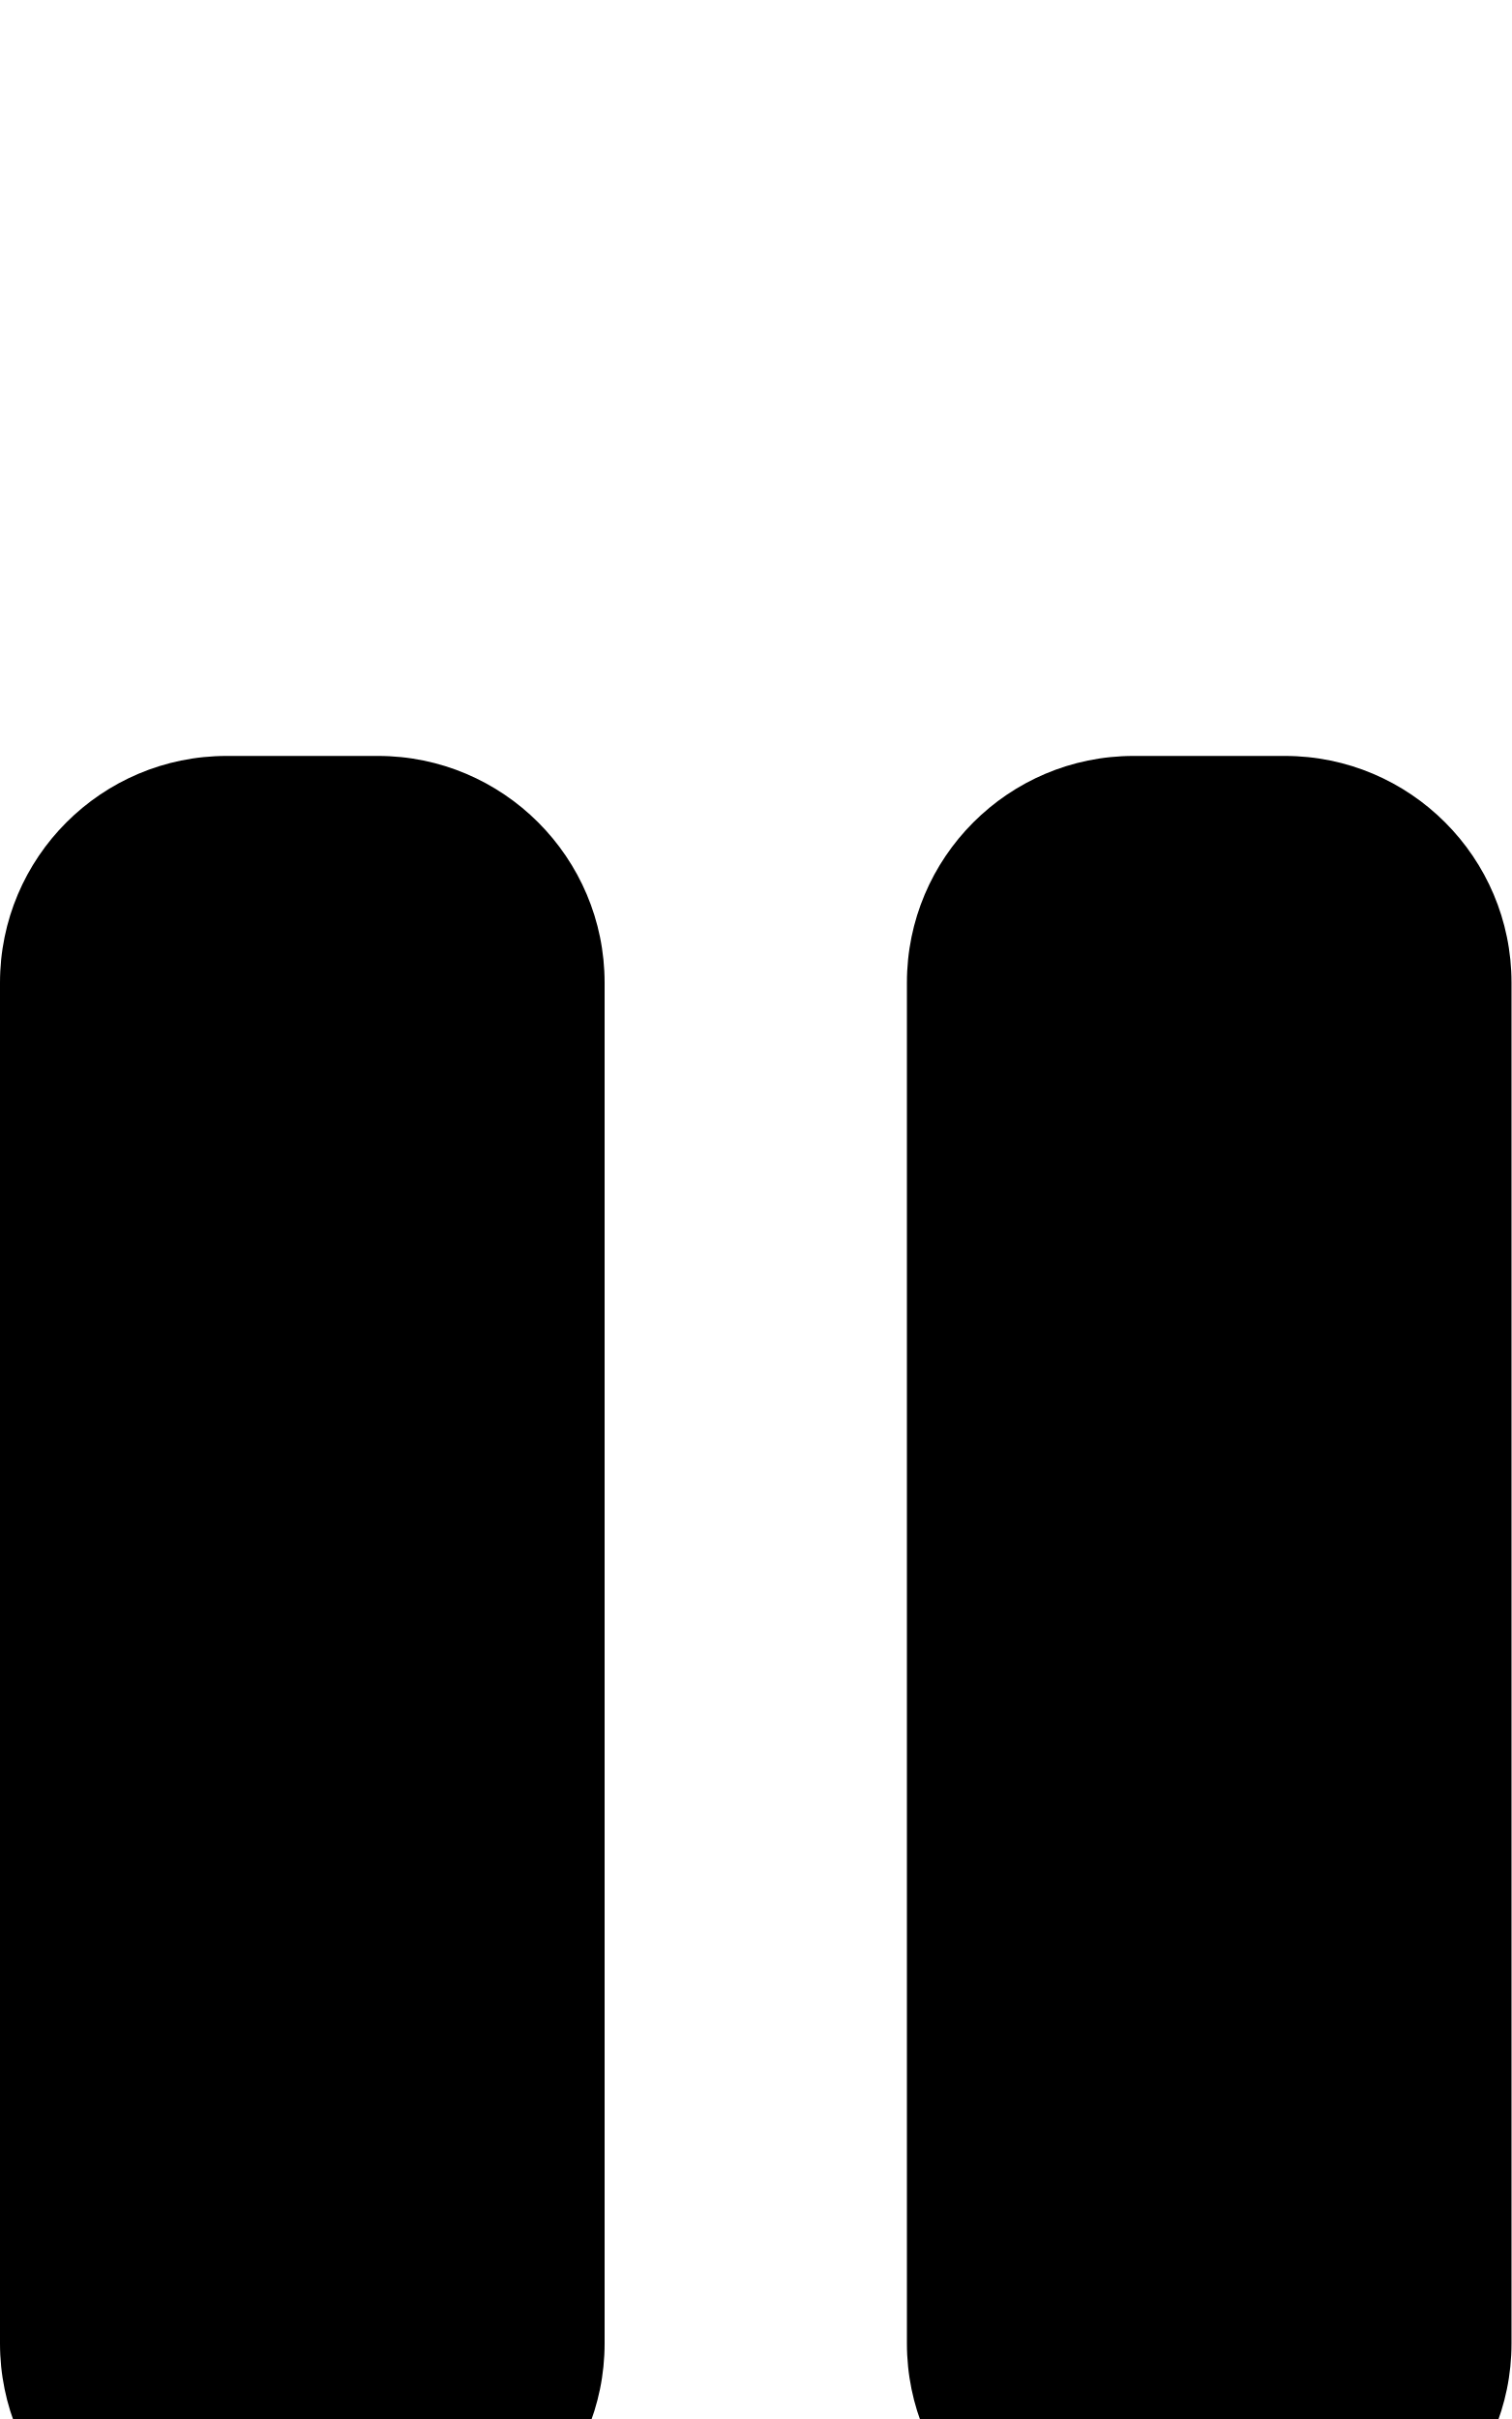
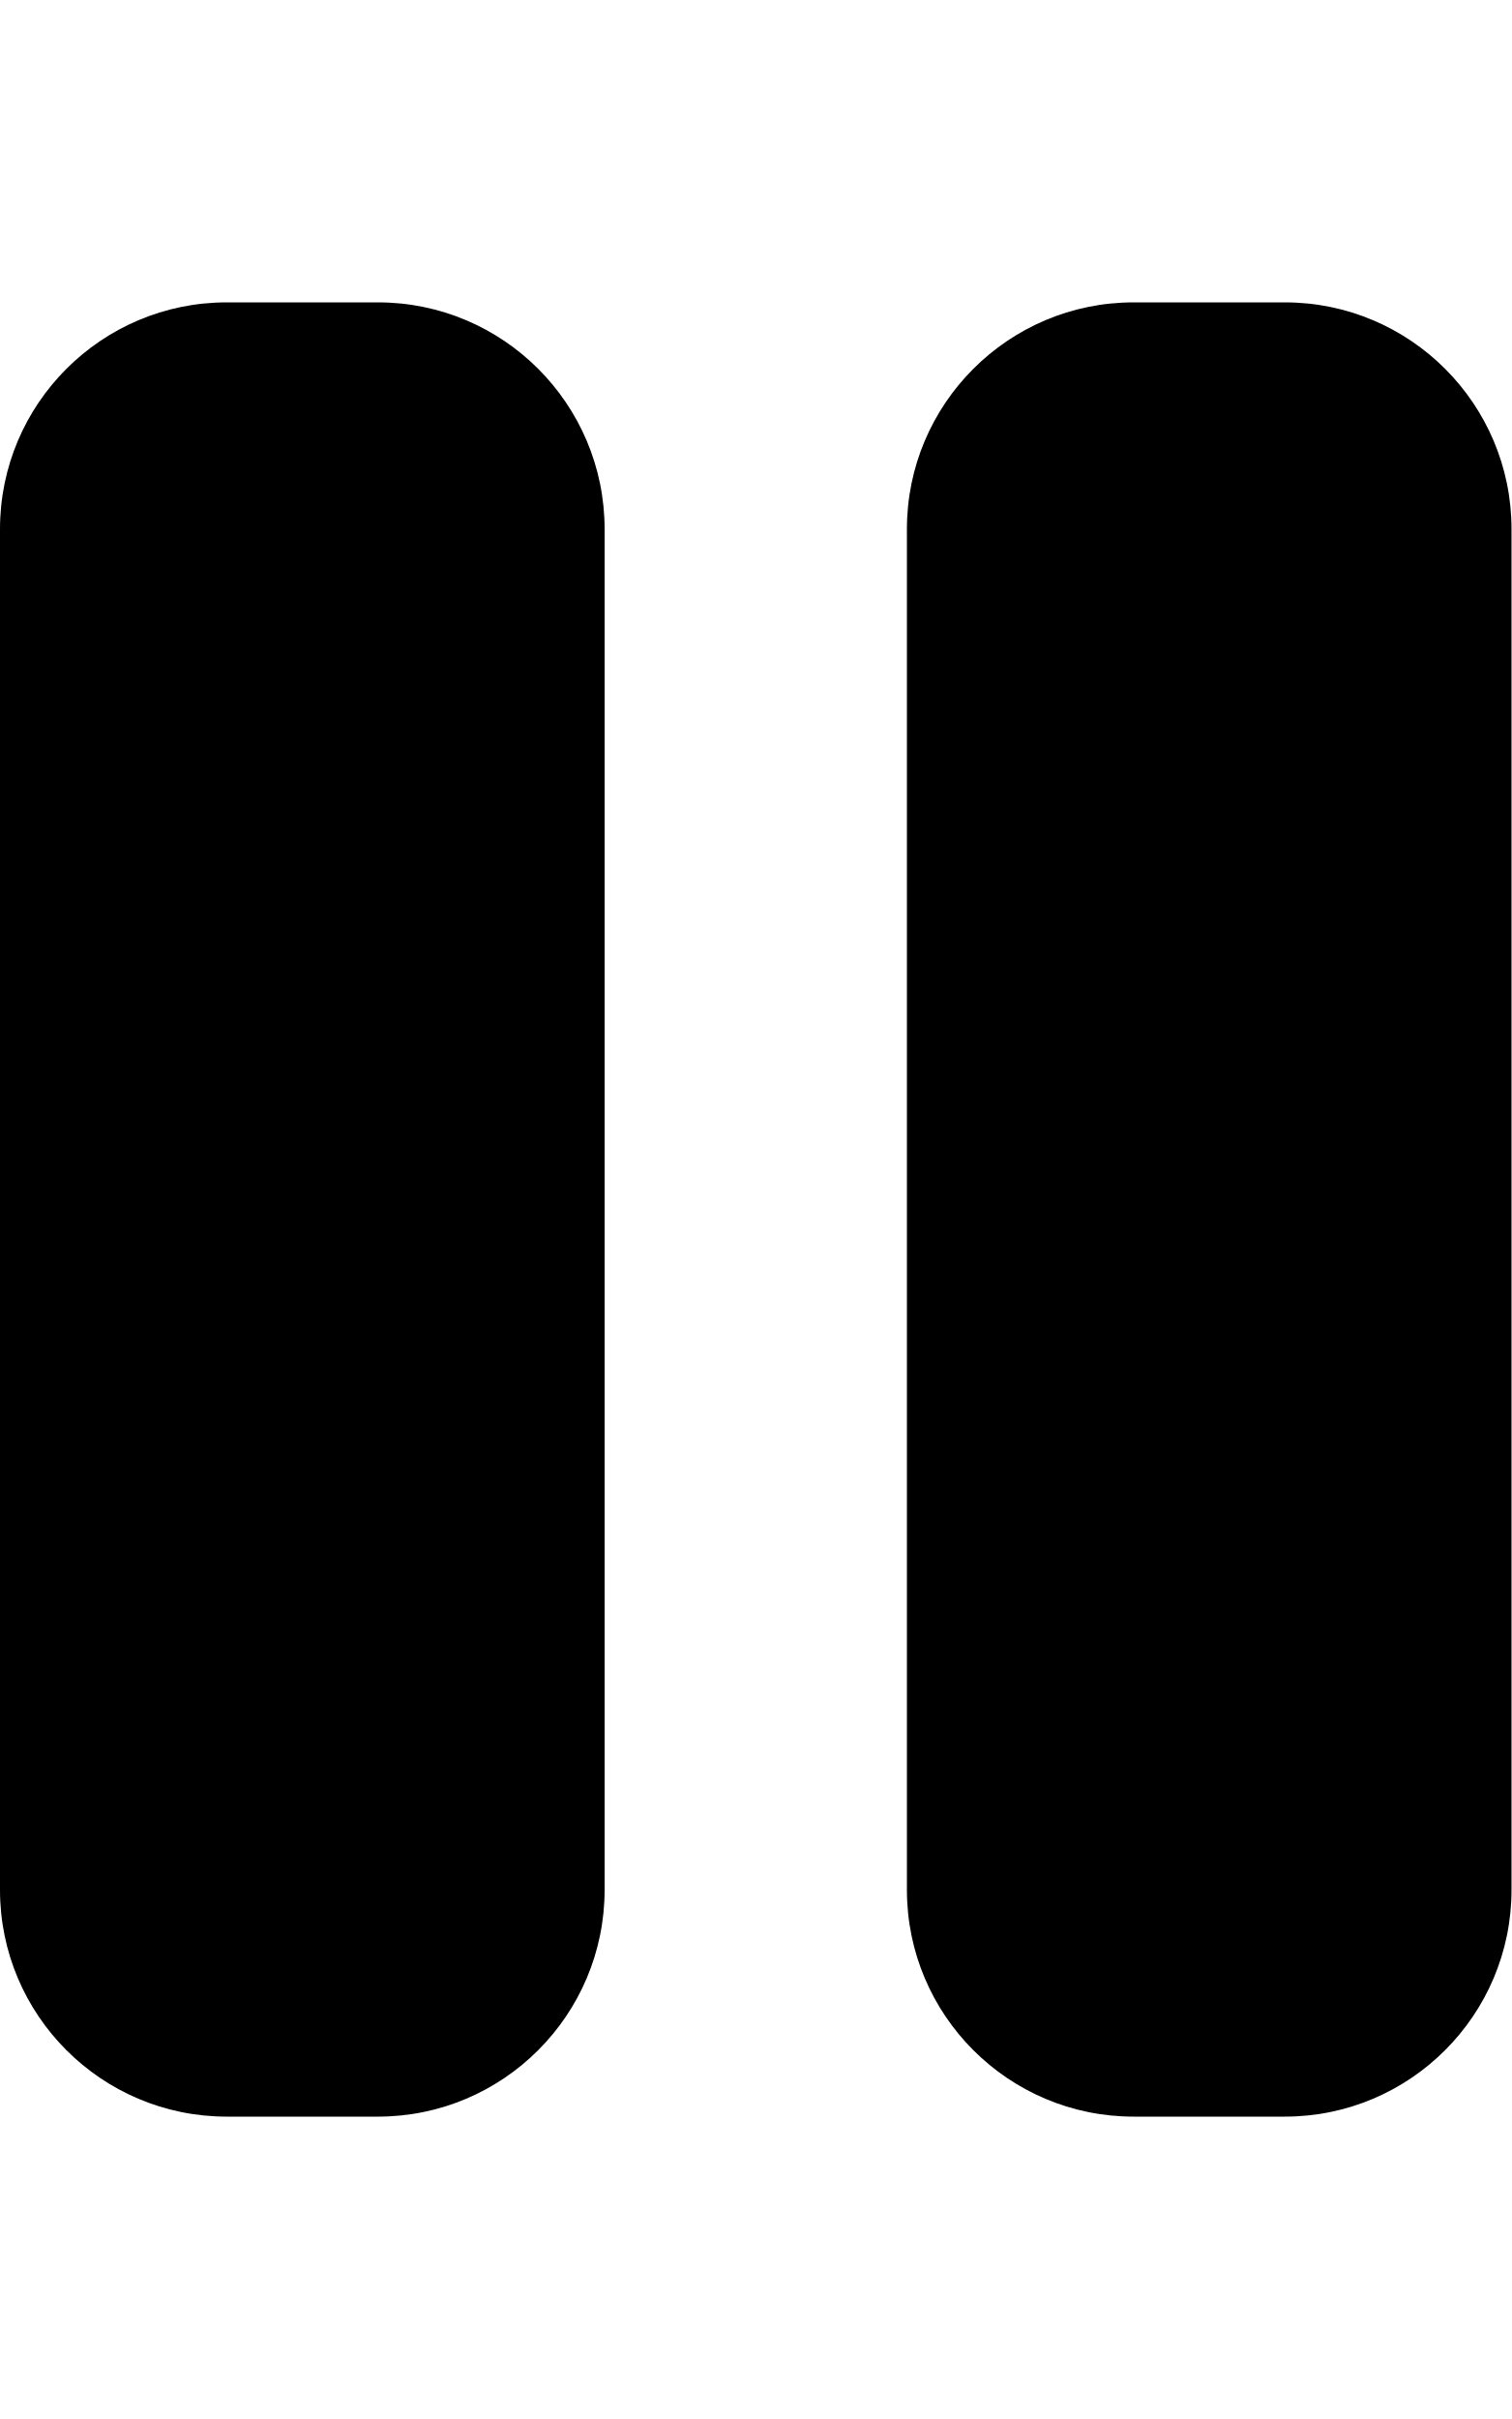
- <svg xmlns="http://www.w3.org/2000/svg" height="16" width="10" viewBox="0 0 320 320">
-   <path opacity="1" d="M48 64C21.5 64 0 85.5 0 112V400c0 26.5 21.5 48 48 48H80c26.5 0 48-21.5 48-48V112c0-26.5-21.5-48-48-48H48zm192 0c-26.5 0-48 21.5-48 48V400c0 26.5 21.5 48 48 48h32c26.5 0 48-21.5 48-48V112c0-26.5-21.5-48-48-48H240z" />
+ <svg xmlns="http://www.w3.org/2000/svg" viewBox="0 0 320 512">
+   <path d="M48 64C21.5 64 0 85.5 0 112L0 400c0 26.5 21.5 48 48 48l32 0c26.5 0 48-21.5 48-48l0-288c0-26.5-21.5-48-48-48L48 64zm192 0c-26.5 0-48 21.5-48 48l0 288c0 26.5 21.5 48 48 48l32 0c26.5 0 48-21.5 48-48l0-288c0-26.5-21.5-48-48-48l-32 0z" />
</svg>
